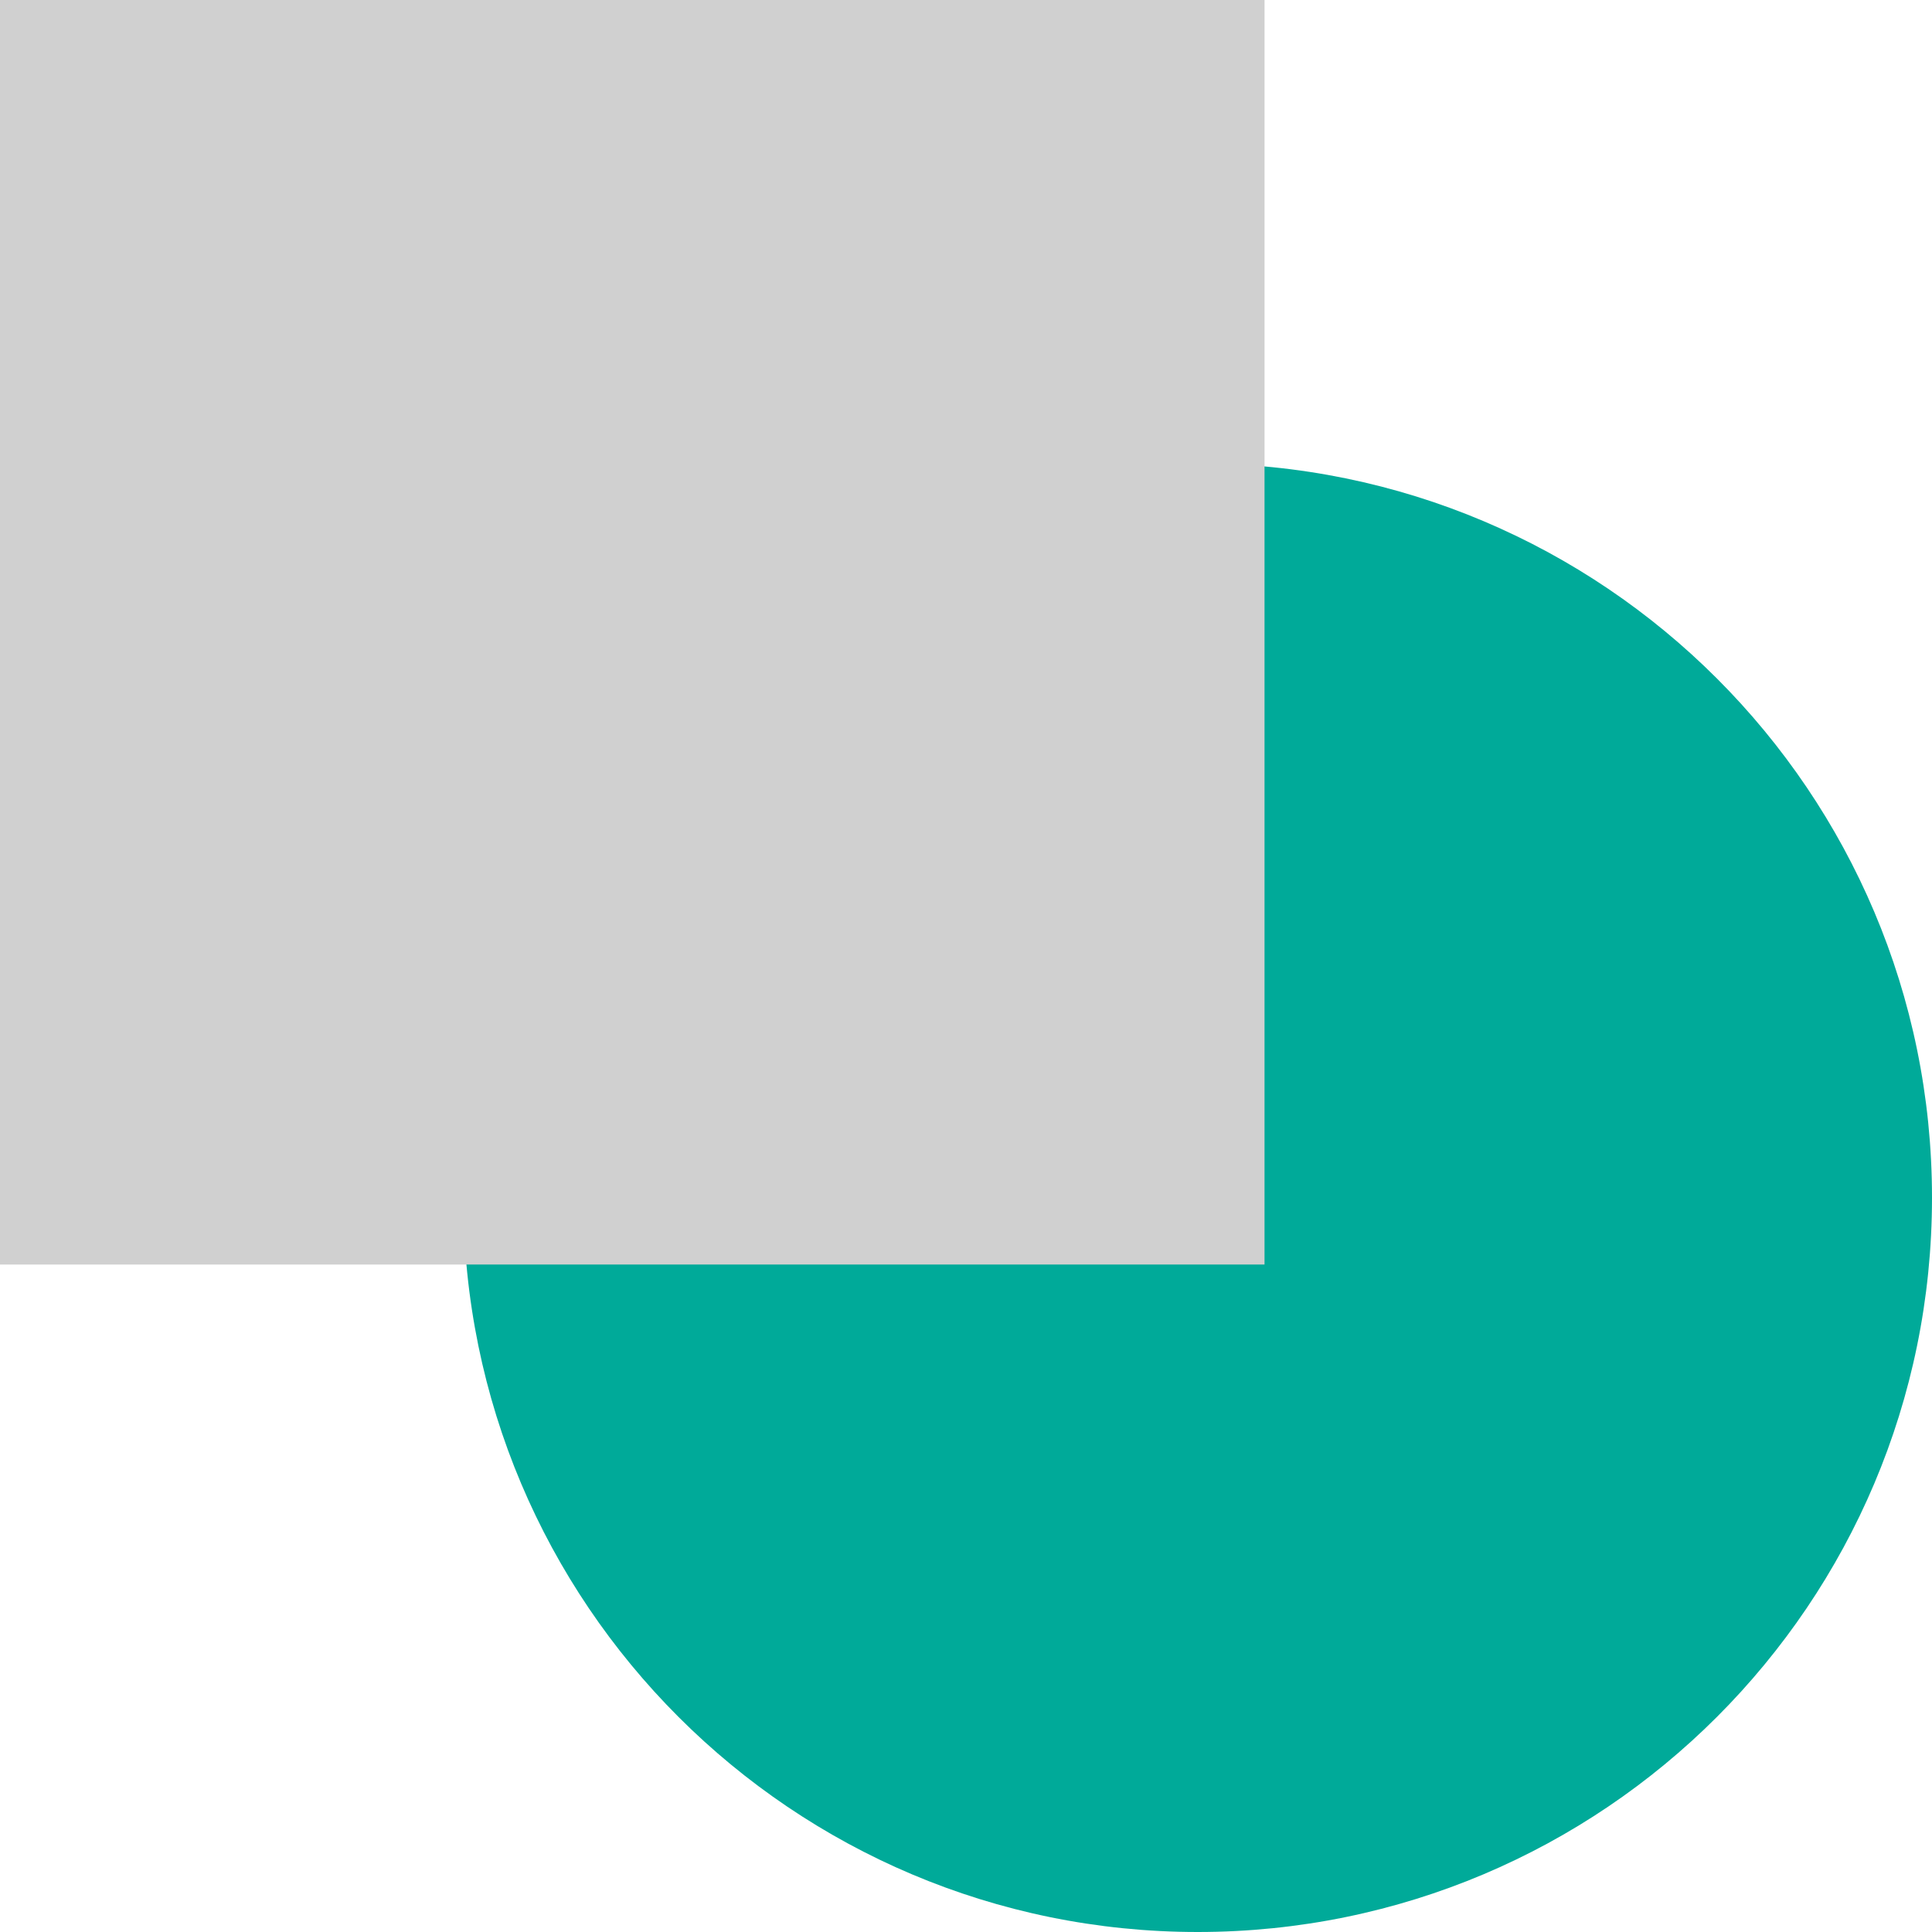
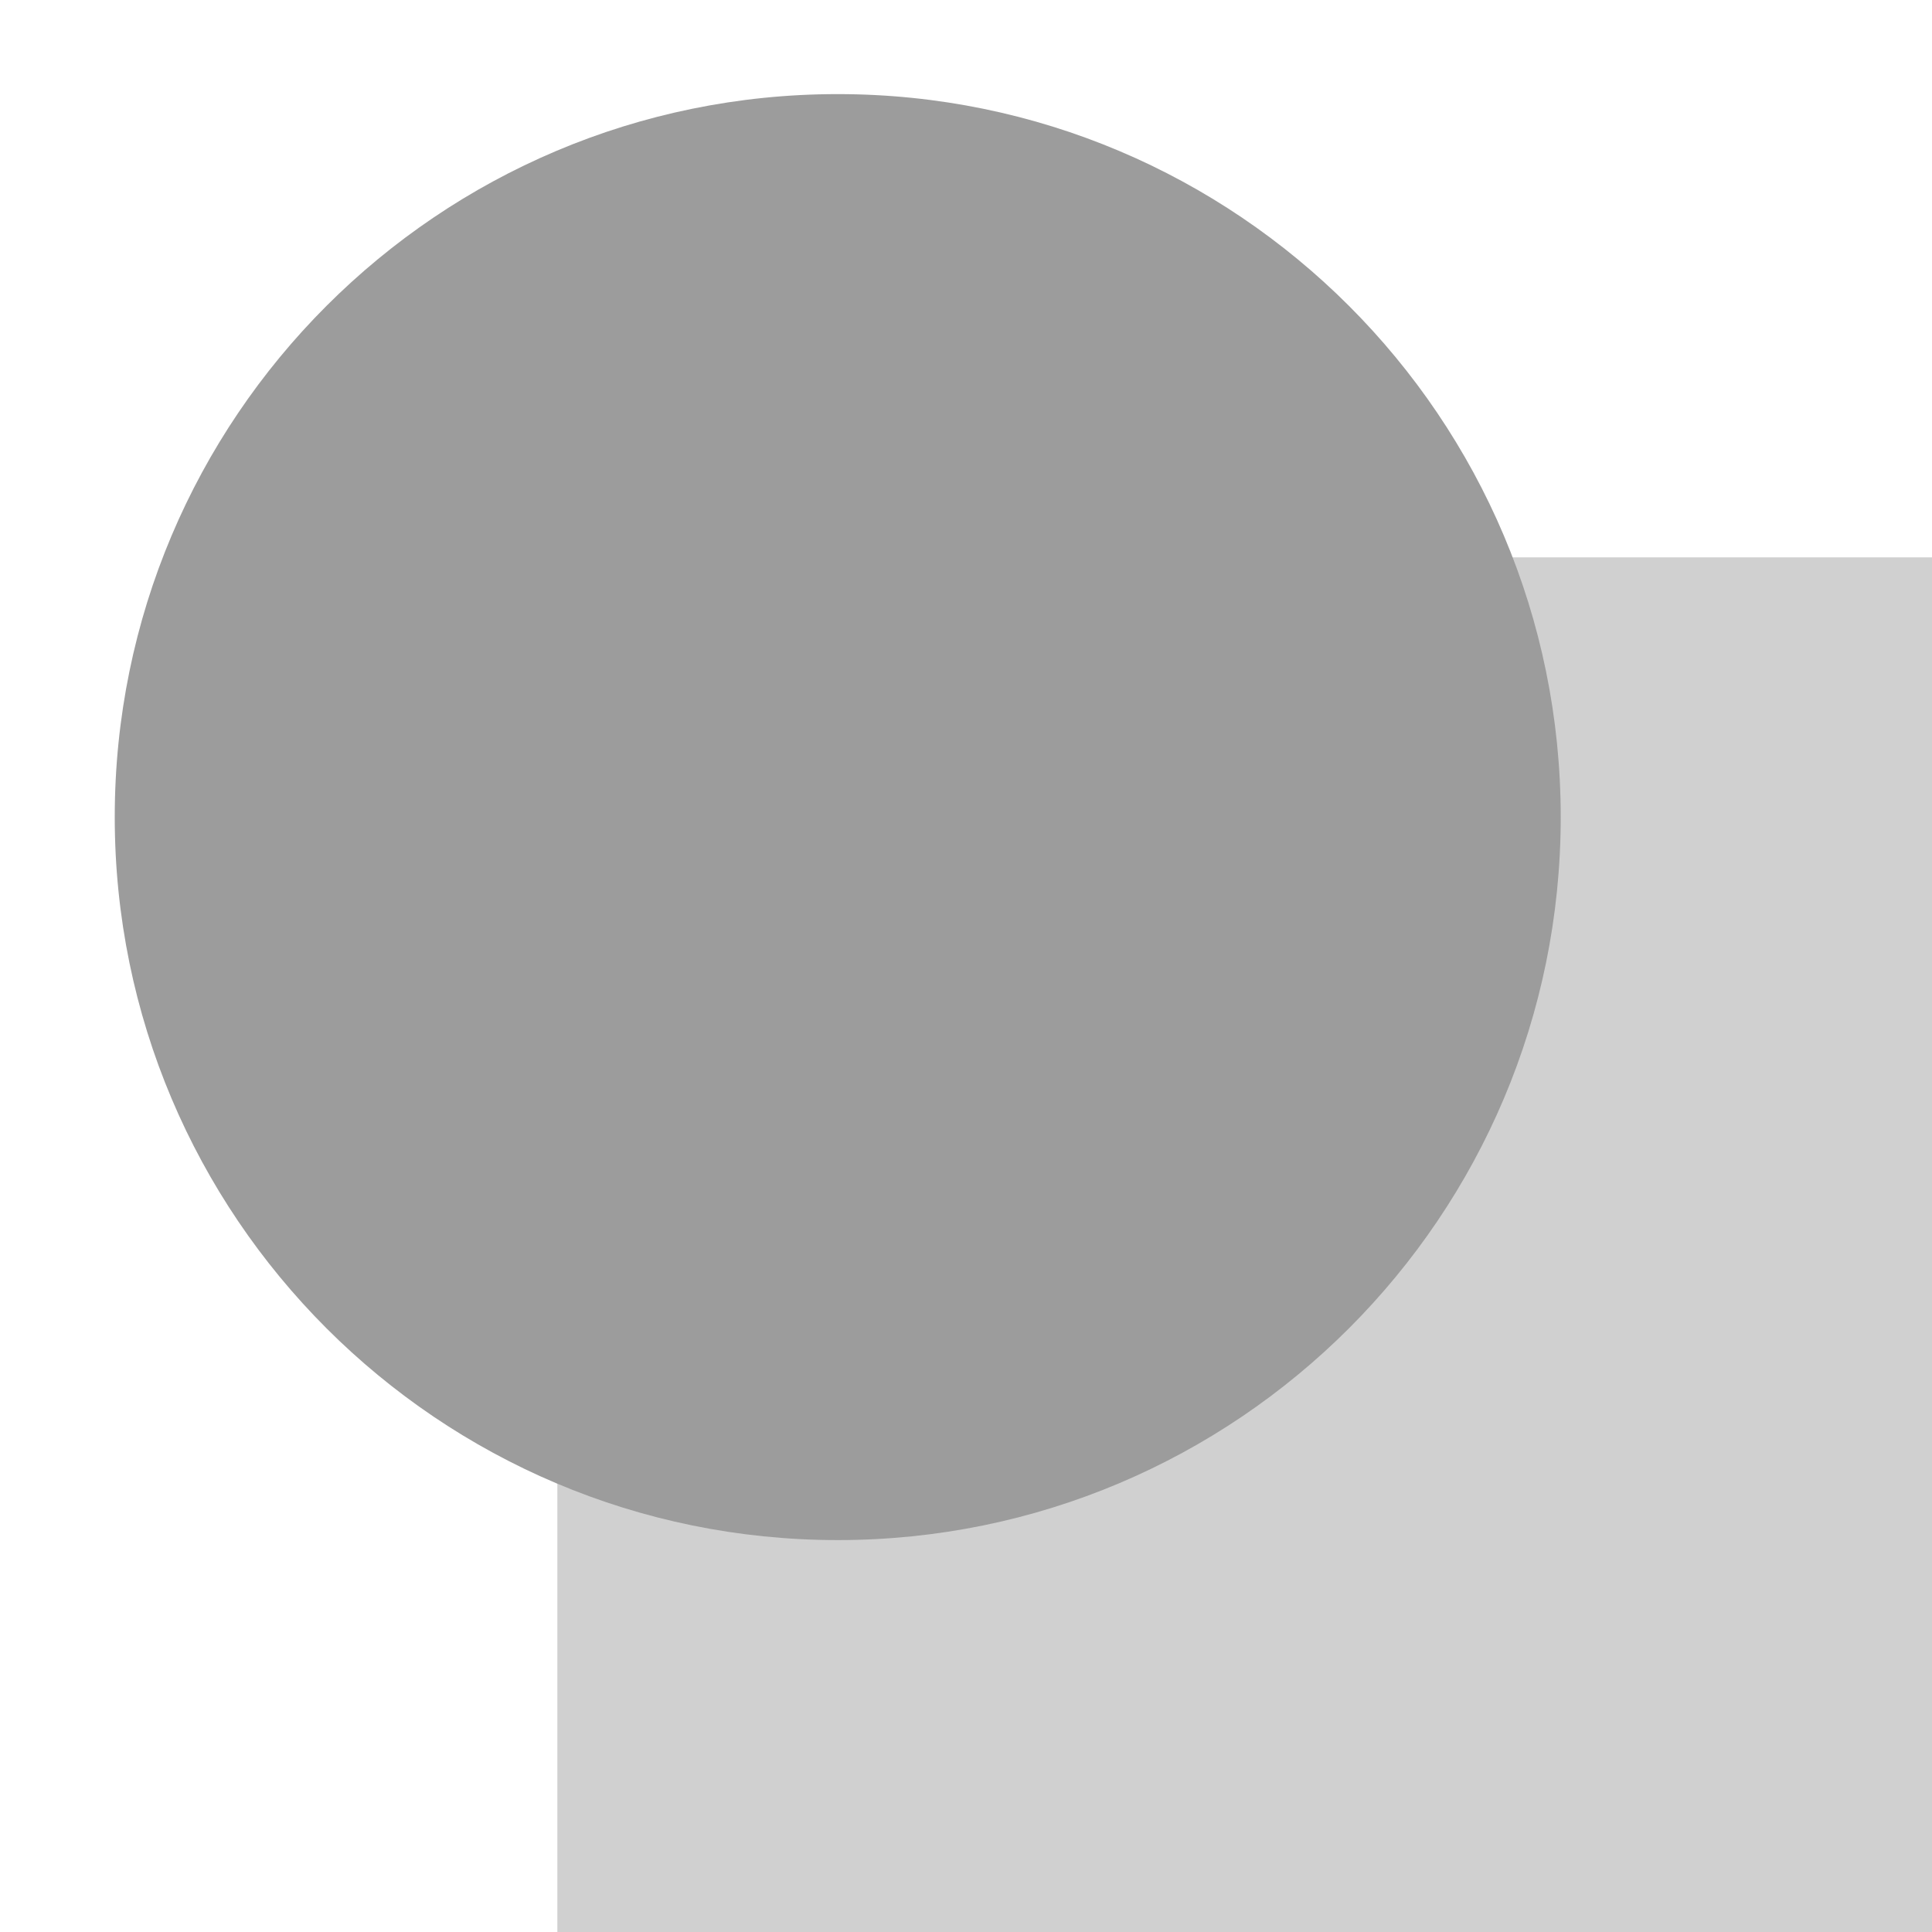
- <svg xmlns="http://www.w3.org/2000/svg" id="Calque_1" version="1.1" viewBox="0 0 122.9 122.9">
+ <svg xmlns="http://www.w3.org/2000/svg" id="Calque_1" data-name="Calque 1" viewBox="0 0 108.6 108.6">
  <defs>
    <style>
-       .st0 {
-         fill: #0a9;
+       .cls-1 {
+         fill: #d0d0d0;
      }

-       .st1 {
-         fill: #d0d0d0;
+       .cls-2 {
+         fill: #9c9c9c;
+         isolation: isolate;
      }
    </style>
  </defs>
-   <circle class="st0" cx="76.19" cy="76.19" r="46.71" />
-   <rect class="st1" width="80.44" height="80.44" />
+   <rect class="cls-1" x="31.33" y="31.33" width="77.27" height="77.27" transform="translate(139.93 139.93) rotate(-180)" />
+   <circle class="cls-2" cx="47.09" cy="45.93" r="40.64" />
</svg>
